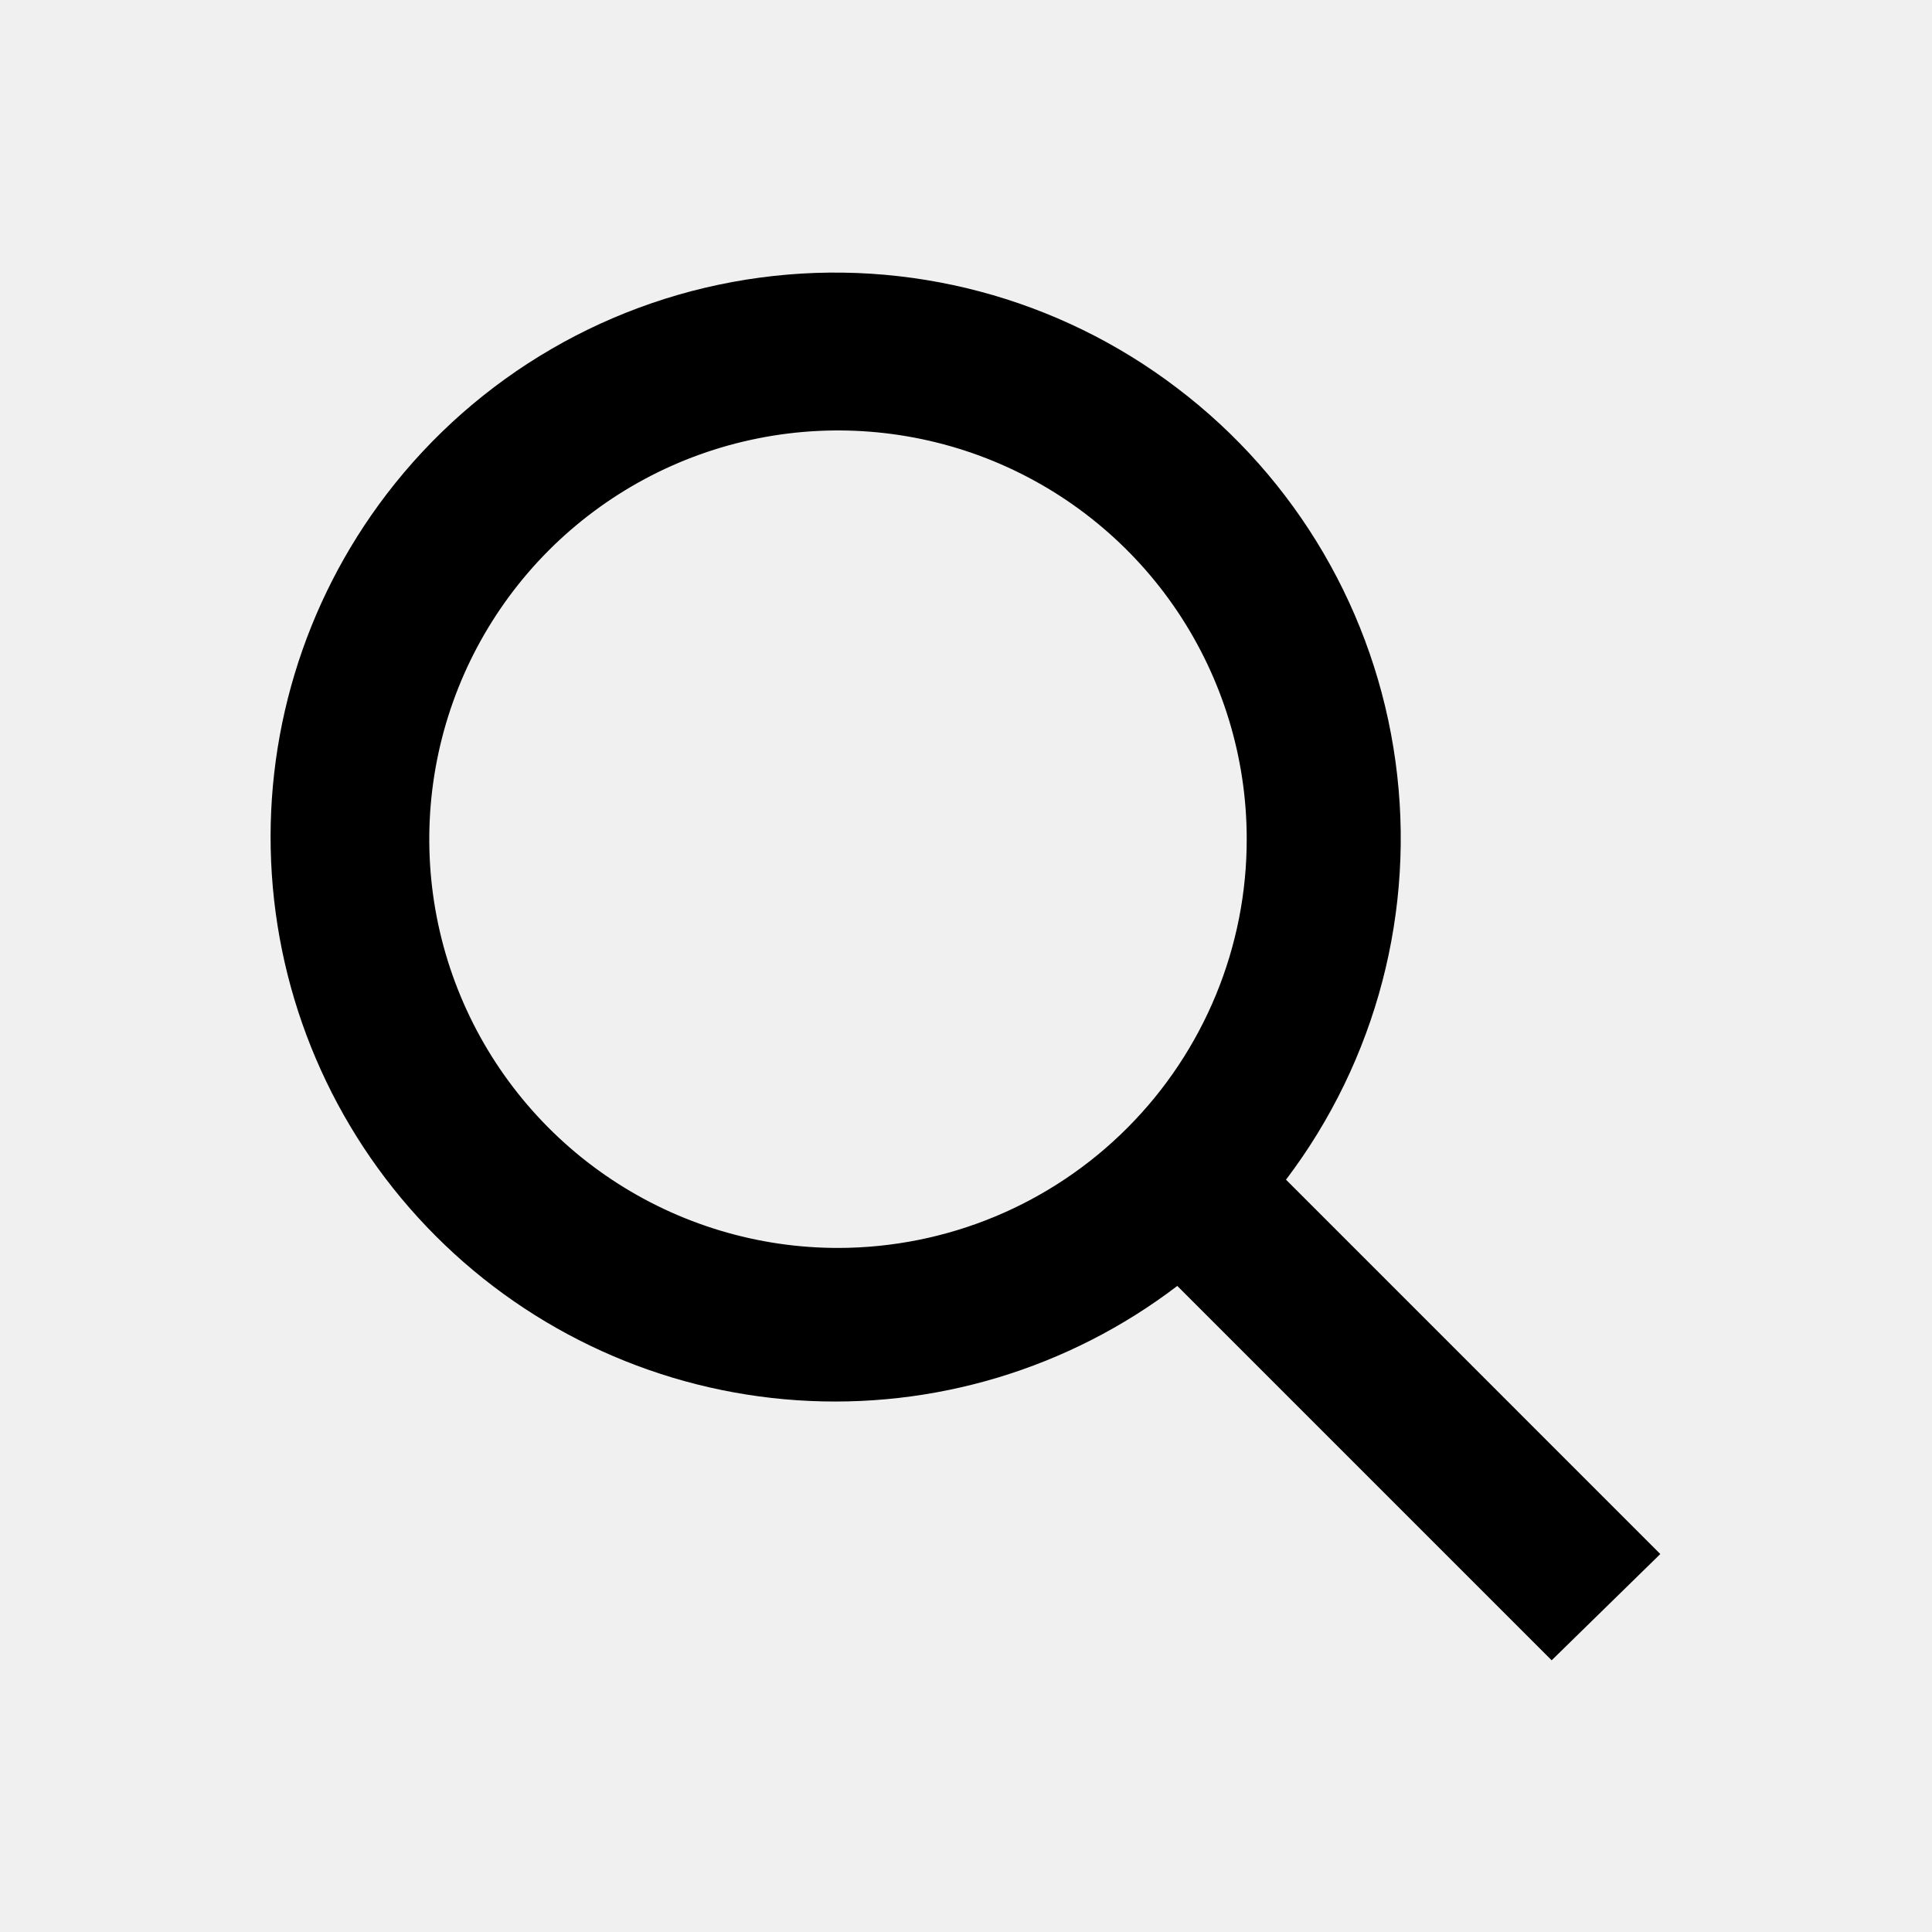
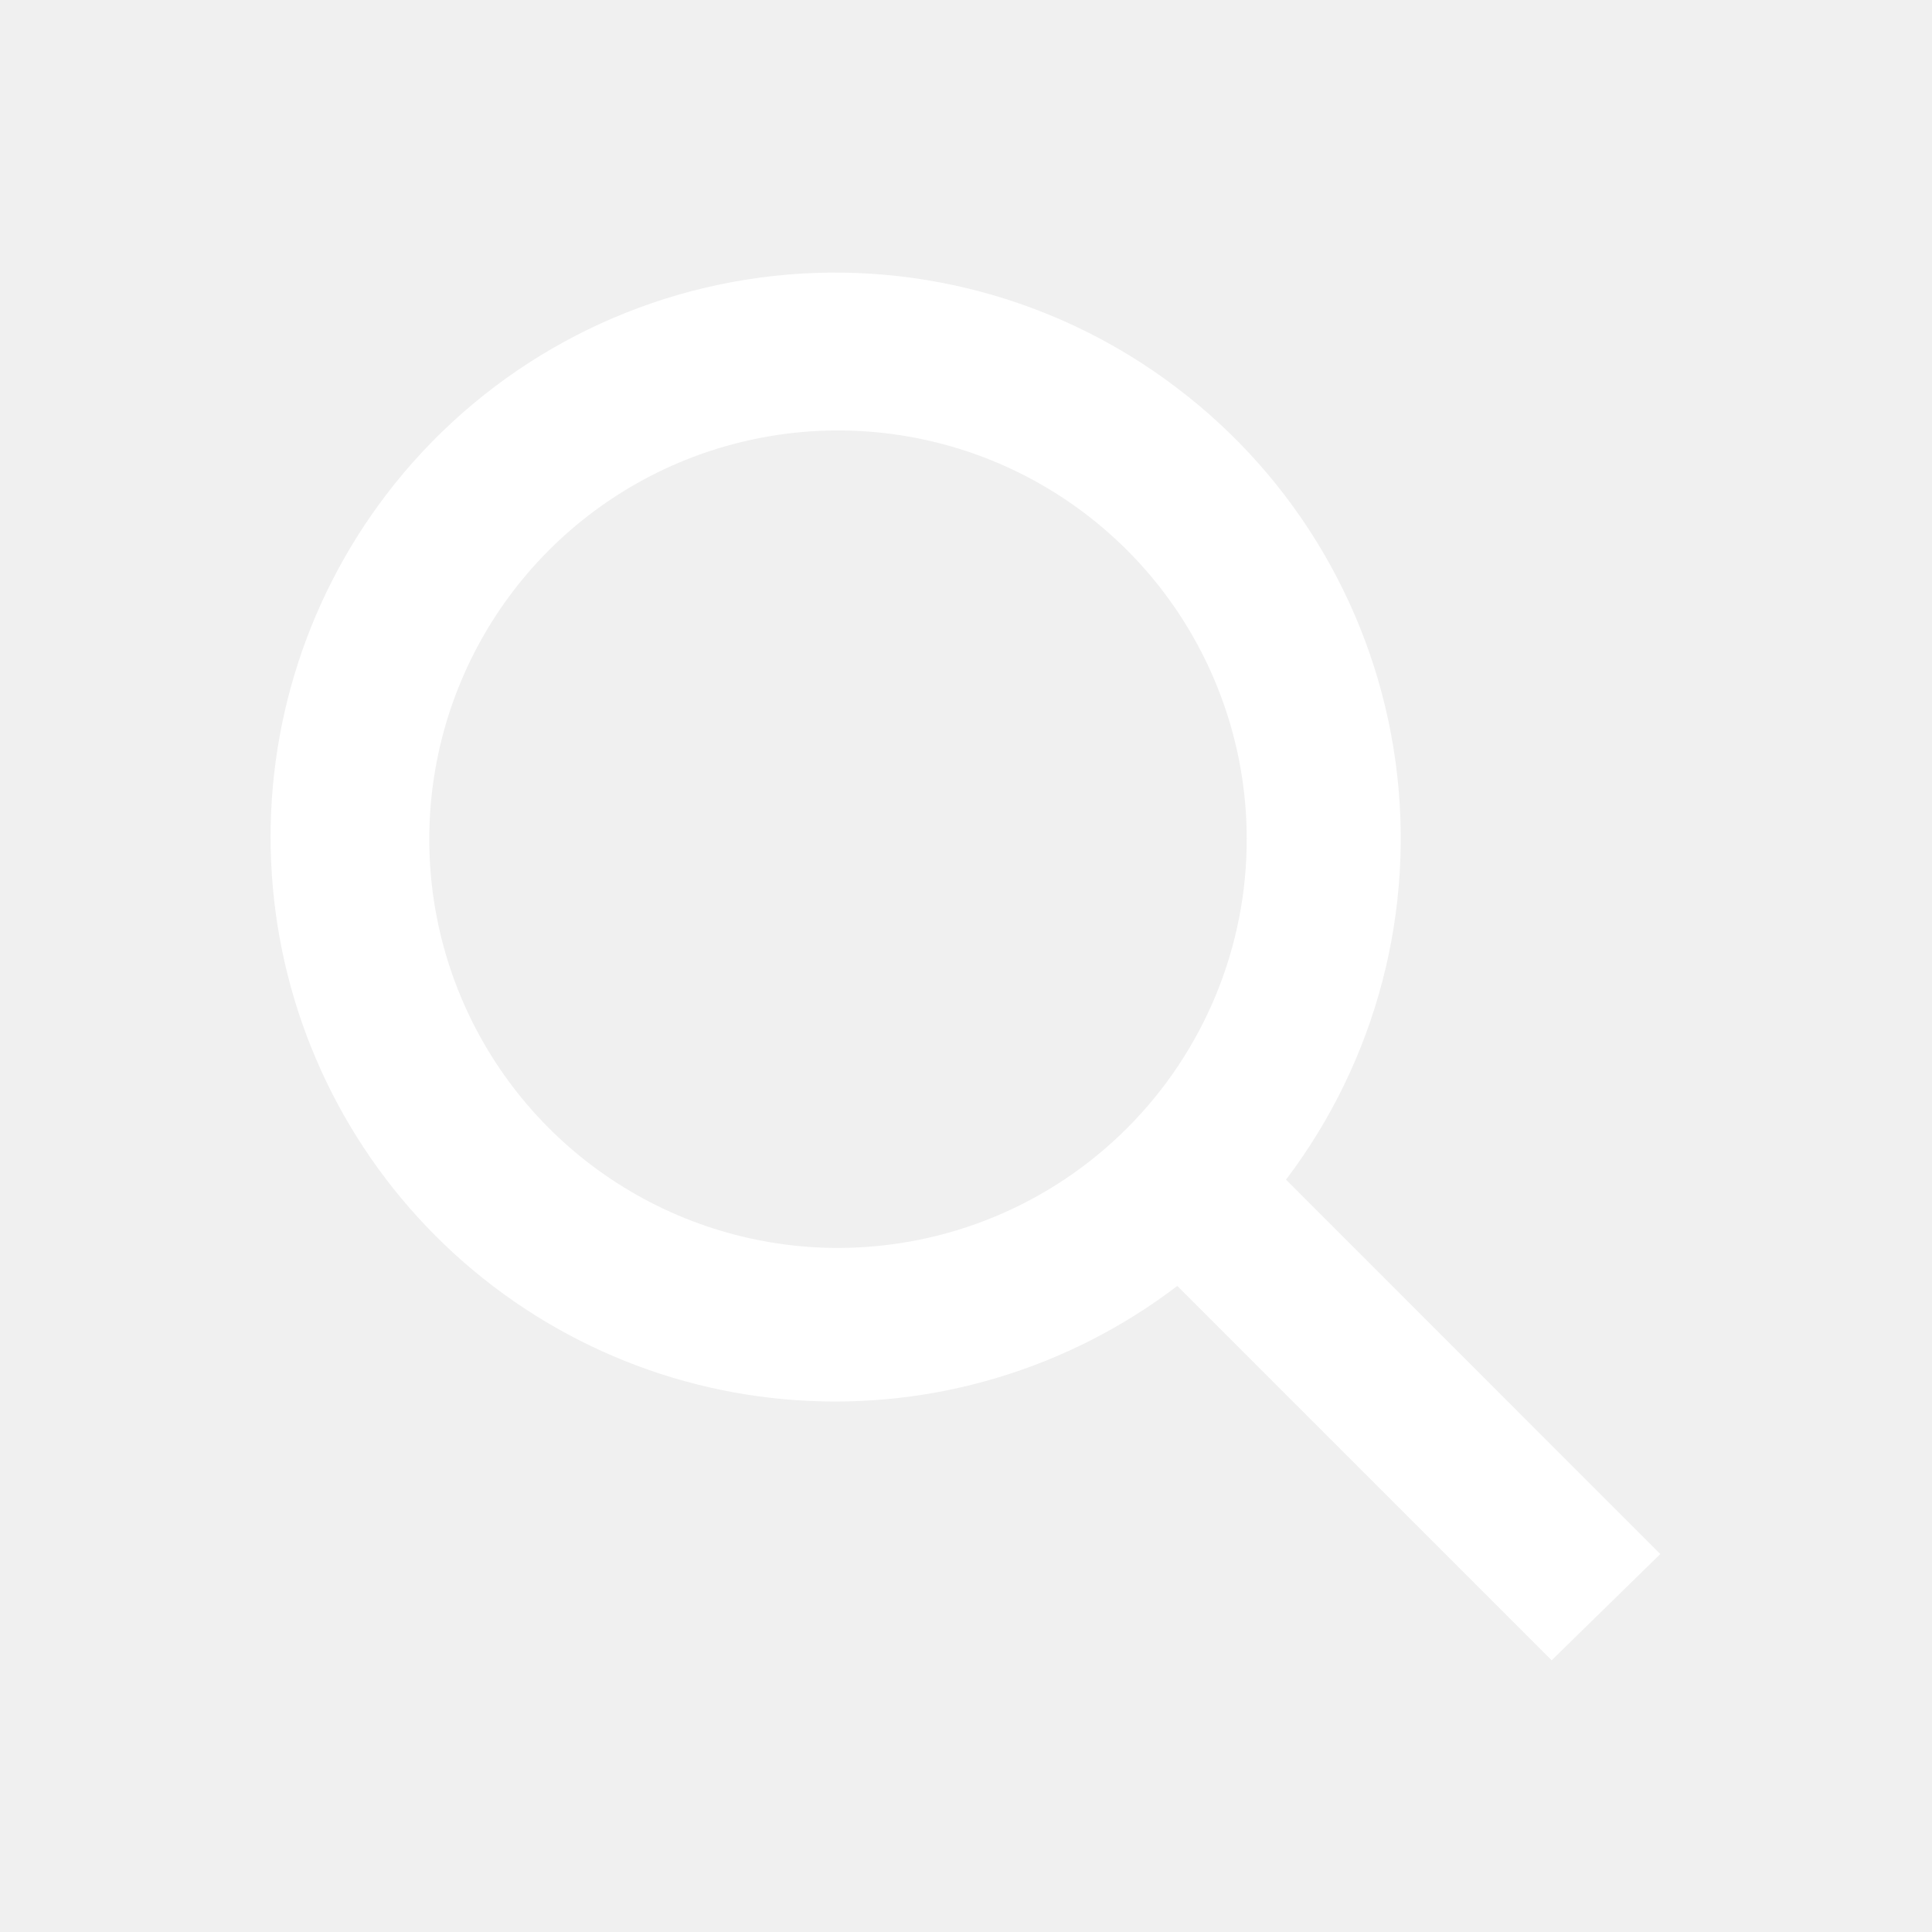
<svg xmlns="http://www.w3.org/2000/svg" width="30" height="30" viewBox="0 0 30 30" fill="none">
  <g clip-path="url(#clip0_23_27743)">
-     <path d="M25.781 24.131L19.969 18.318C21.374 16.464 21.986 14.128 21.669 11.824C21.353 9.519 20.134 7.434 18.281 6.028C16.433 4.619 14.102 4.001 11.799 4.311C9.496 4.62 7.41 5.831 6 7.678C4.712 9.365 4.08 11.461 4.221 13.579C4.361 15.697 5.266 17.692 6.766 19.193C8.266 20.695 10.261 21.601 12.378 21.743C14.496 21.886 16.593 21.255 18.281 19.968L24.094 25.781L25.781 24.131ZM13.022 19.378C11.767 19.38 10.539 19.009 9.494 18.313C8.449 17.617 7.634 16.627 7.152 15.468C6.67 14.309 6.543 13.033 6.786 11.802C7.029 10.57 7.632 9.438 8.518 8.549C9.404 7.661 10.534 7.054 11.765 6.808C12.996 6.561 14.272 6.685 15.433 7.163C16.593 7.642 17.586 8.454 18.285 9.497C18.983 10.54 19.358 11.766 19.359 13.021C19.361 13.855 19.198 14.68 18.88 15.451C18.562 16.221 18.096 16.922 17.507 17.512C16.919 18.102 16.22 18.571 15.45 18.891C14.681 19.211 13.855 19.376 13.022 19.378Z" fill="black" />
+     <path d="M25.781 24.131L19.969 18.318C21.374 16.464 21.986 14.128 21.669 11.824C21.353 9.519 20.134 7.434 18.281 6.028C16.433 4.619 14.102 4.001 11.799 4.311C9.496 4.62 7.41 5.831 6 7.678C4.712 9.365 4.08 11.461 4.221 13.579C4.361 15.697 5.266 17.692 6.766 19.193C8.266 20.695 10.261 21.601 12.378 21.743C14.496 21.886 16.593 21.255 18.281 19.968L24.094 25.781L25.781 24.131ZM13.022 19.378C11.767 19.38 10.539 19.009 9.494 18.313C8.449 17.617 7.634 16.627 7.152 15.468C6.67 14.309 6.543 13.033 6.786 11.802C7.029 10.57 7.632 9.438 8.518 8.549C9.404 7.661 10.534 7.054 11.765 6.808C12.996 6.561 14.272 6.685 15.433 7.163C16.593 7.642 17.586 8.454 18.285 9.497C18.983 10.54 19.358 11.766 19.359 13.021C19.361 13.855 19.198 14.68 18.88 15.451C18.562 16.221 18.096 16.922 17.507 17.512C16.919 18.102 16.22 18.571 15.45 18.891C14.681 19.211 13.855 19.376 13.022 19.378Z" fill="white" />
  </g>
  <defs>
    <clipPath id="clip0_23_27743">
      <rect width="30" height="30" fill="white" />
    </clipPath>
  </defs>
</svg>
